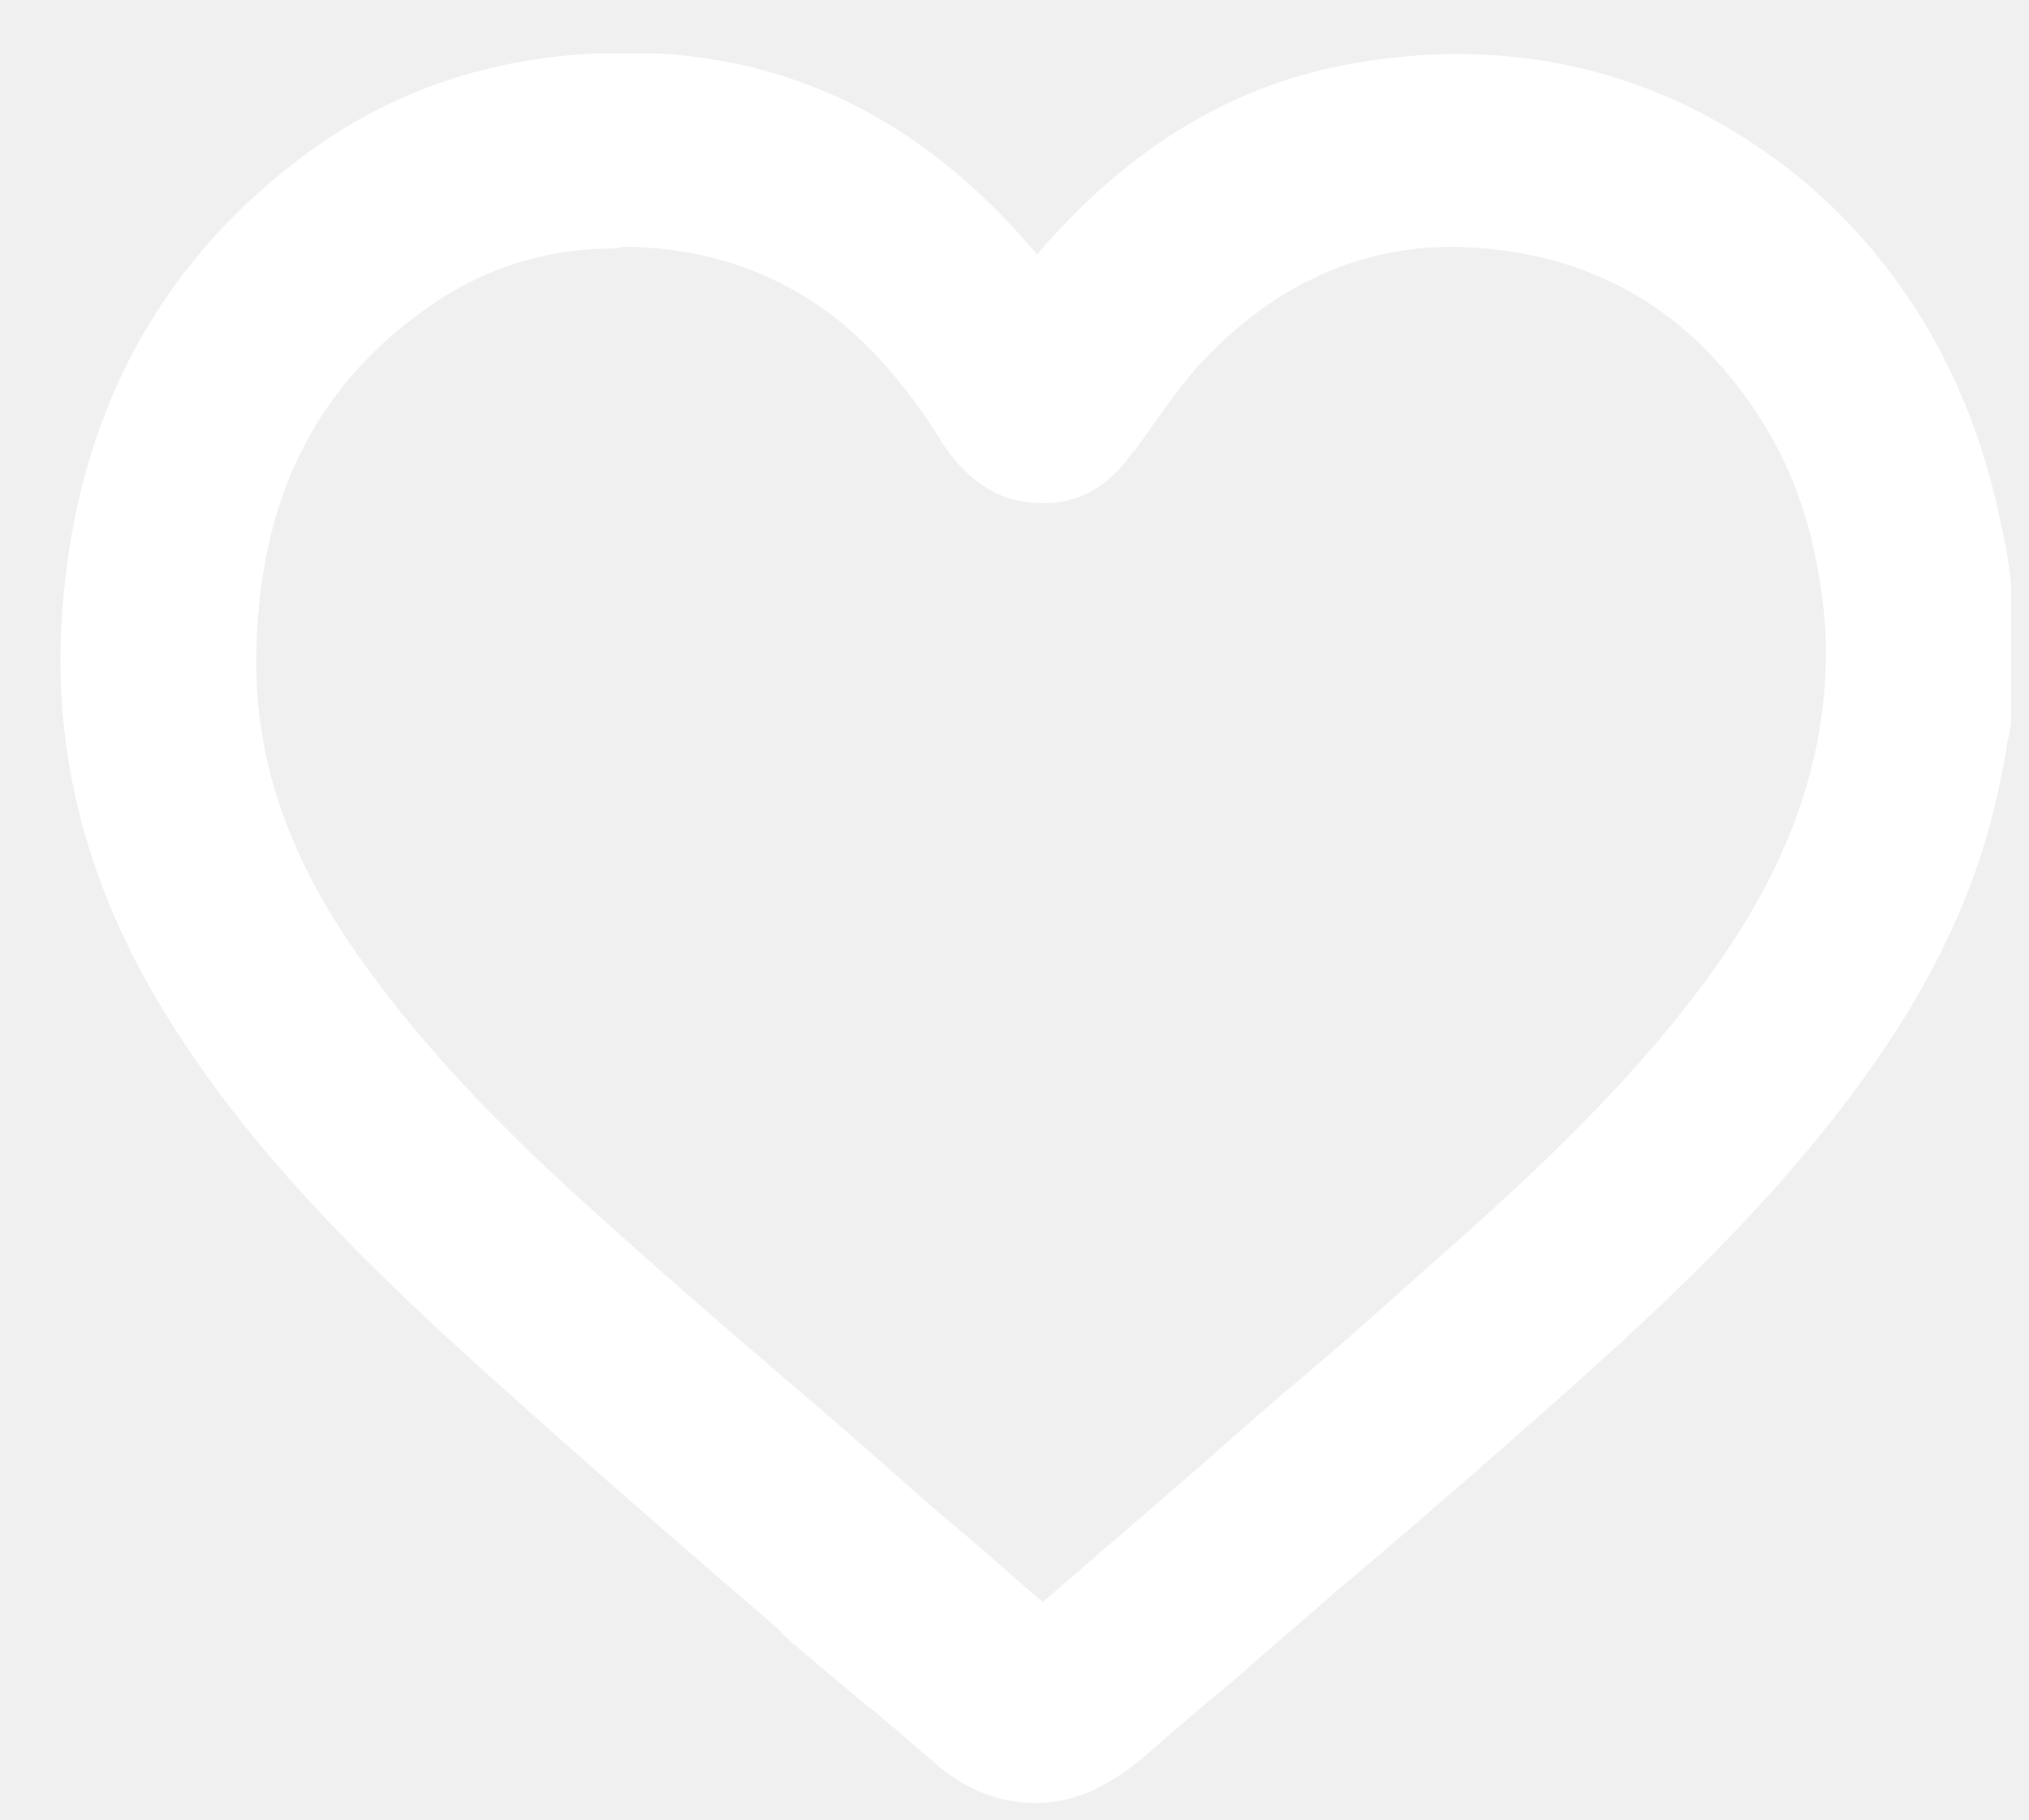
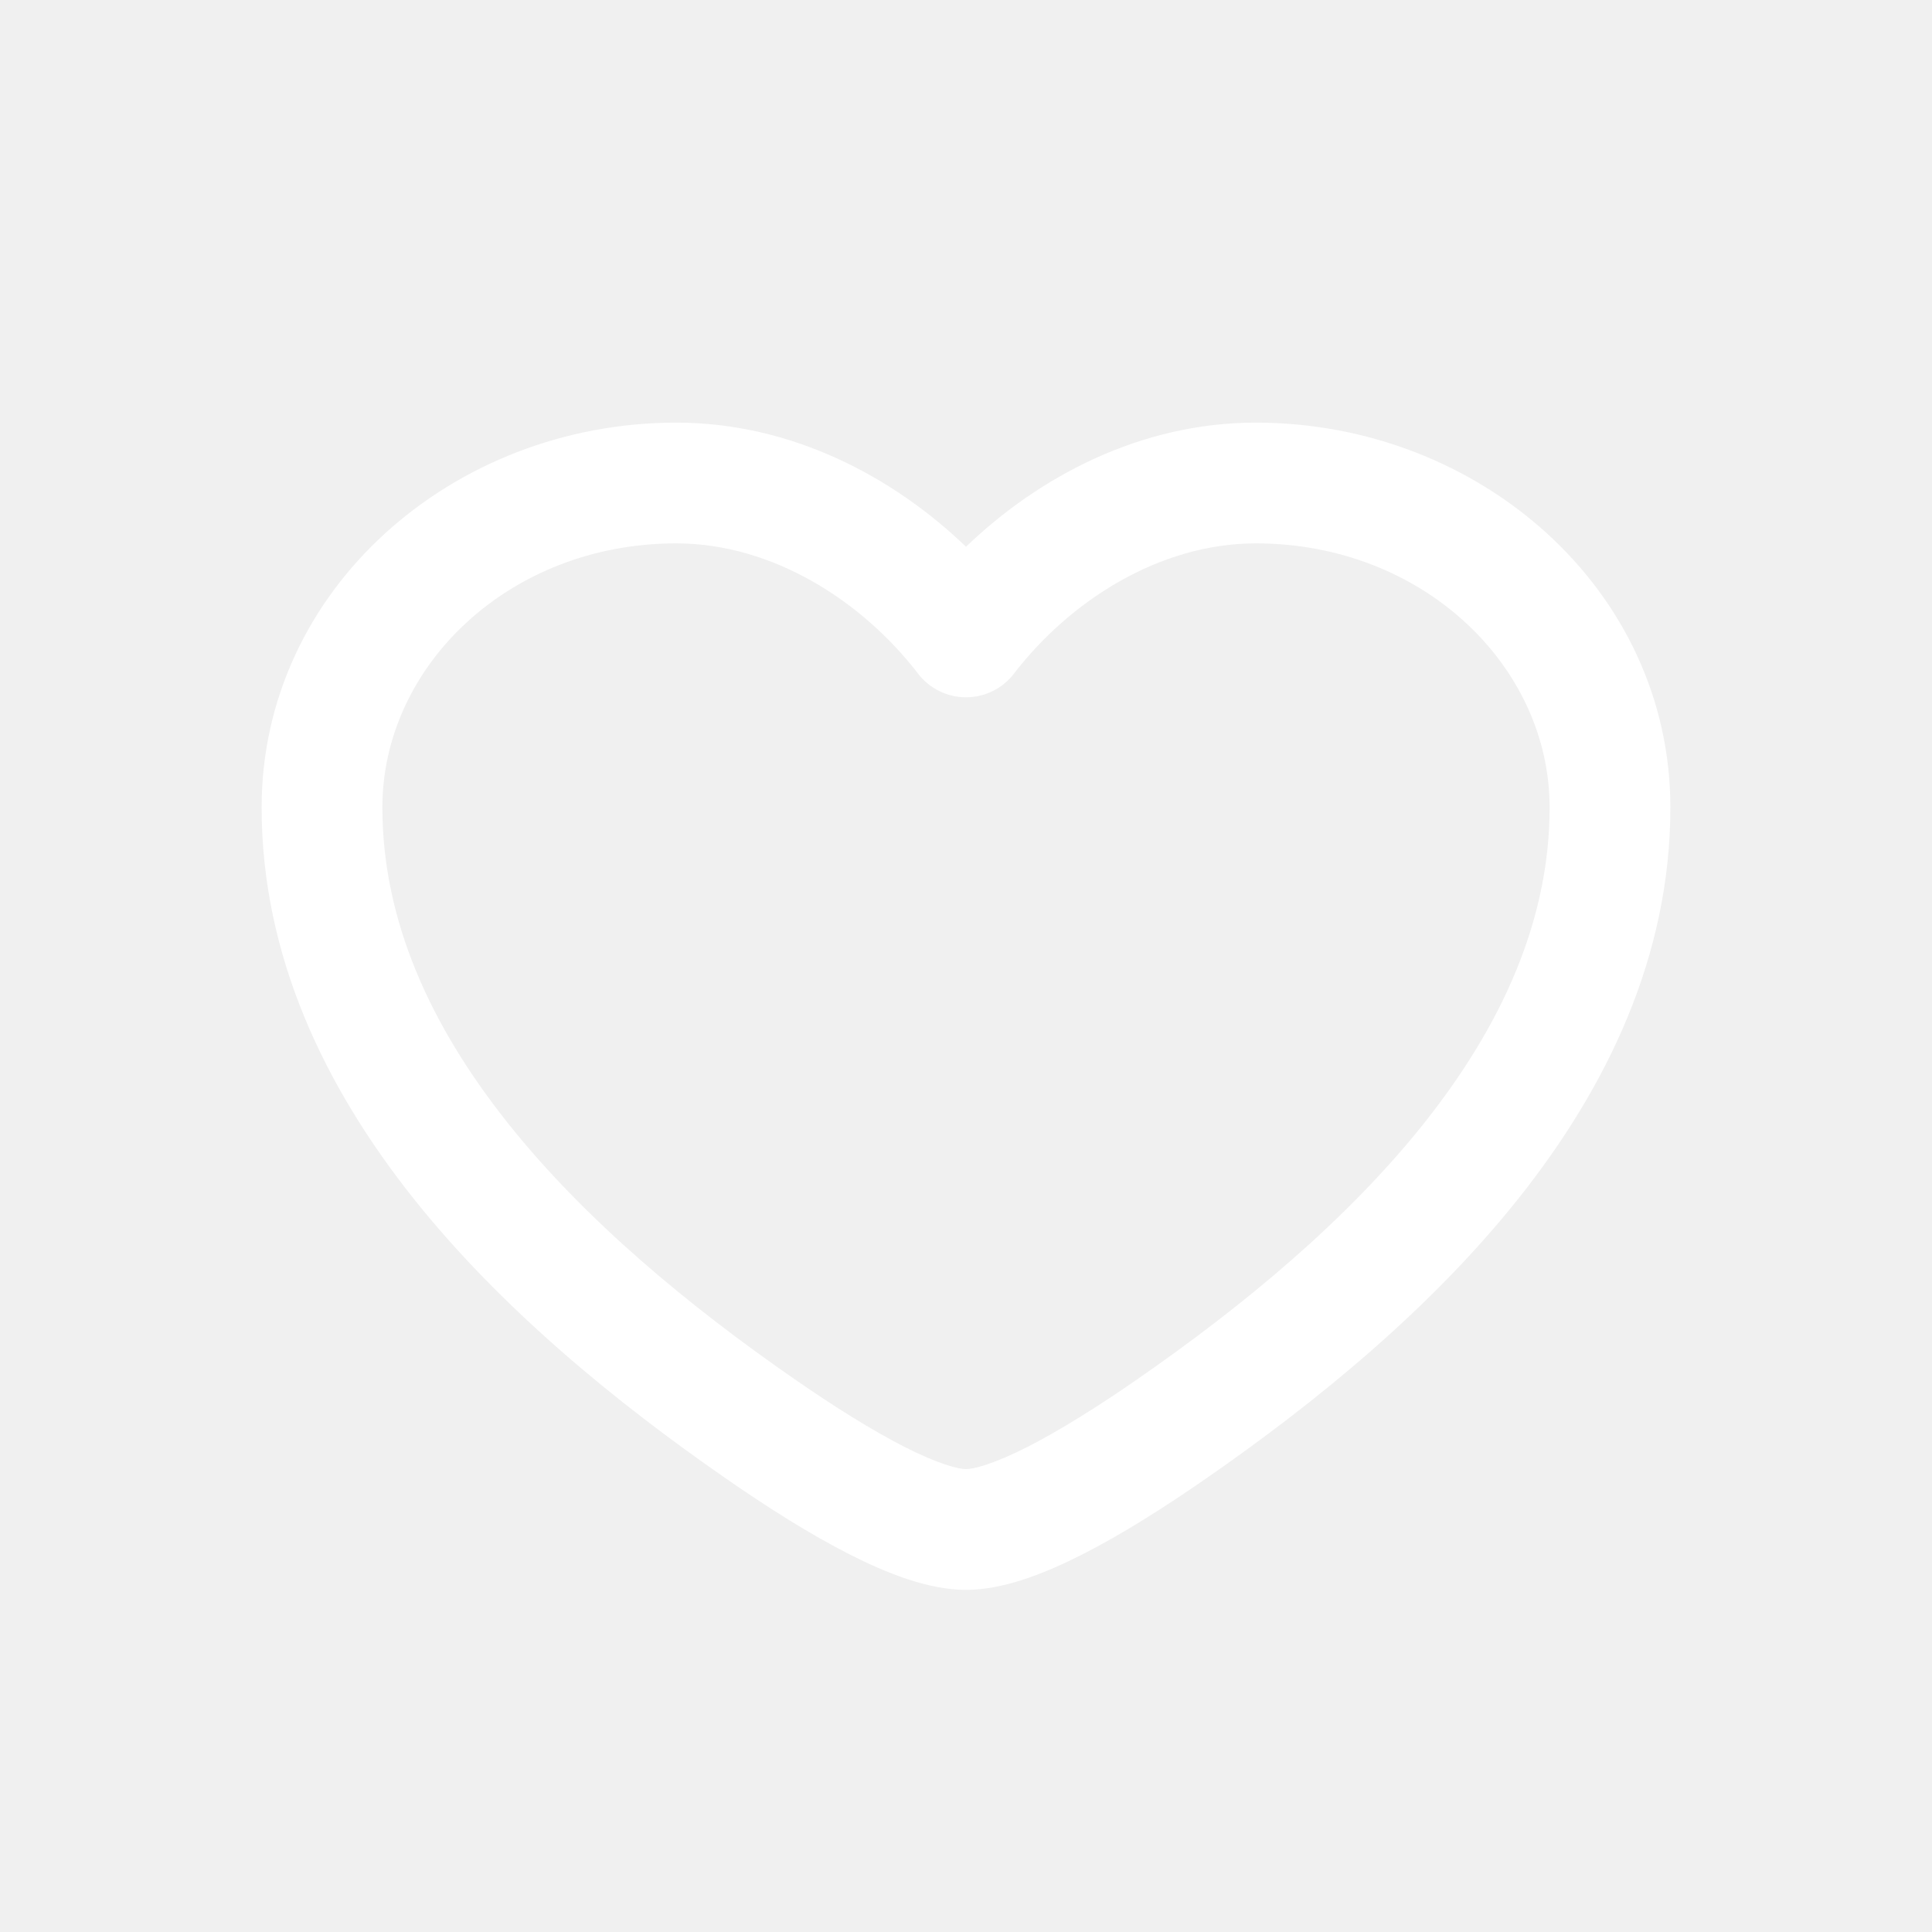
- <svg xmlns="http://www.w3.org/2000/svg" width="29" height="26" viewBox="0 0 29 26" fill="none">
-   <g clip-path="url(#clip0_37_13013)">
-     <path d="M28.338 8.457C28.311 8.375 28.311 8.267 28.284 8.186C28.257 7.996 28.203 7.806 28.176 7.617C27.797 5.64 26.876 4.042 25.467 2.877C23.707 1.441 21.675 0.927 19.427 1.306C17.694 1.604 16.231 2.552 14.931 4.15C14.877 4.204 14.85 4.258 14.822 4.285C14.796 4.258 14.741 4.204 14.714 4.15C13.008 2.037 11.004 1.062 8.512 1.17C6.995 1.252 5.641 1.739 4.476 2.633C2.58 4.069 1.524 6.1 1.307 8.646C1.117 10.65 1.632 12.655 2.851 14.524C3.934 16.23 5.343 17.611 6.589 18.749C8.214 20.239 9.92 21.701 11.572 23.11C12.249 23.706 12.927 24.274 13.631 24.87C14.01 25.195 14.416 25.358 14.822 25.358C15.256 25.358 15.662 25.195 16.041 24.843C16.475 24.464 16.908 24.112 17.314 23.76C18.29 22.92 19.292 22.053 20.267 21.214L20.429 21.078C22.081 19.643 23.788 18.18 25.25 16.528C26.605 14.984 27.471 13.576 27.932 12.086C28.095 11.598 28.176 11.111 28.257 10.623C28.284 10.515 28.311 10.407 28.311 10.325L28.338 8.457ZM24.709 14.253C23.436 15.959 21.865 17.368 20.483 18.587C19.508 19.453 18.479 20.32 17.531 21.16C16.664 21.891 15.798 22.649 14.958 23.381C14.85 23.462 14.85 23.462 14.741 23.354C14.01 22.703 13.279 22.081 12.547 21.458C11.166 20.266 9.73 19.047 8.349 17.801C7.049 16.636 5.695 15.309 4.611 13.711C3.663 12.303 3.203 10.894 3.23 9.486C3.257 6.967 4.205 5.125 6.074 3.933C6.832 3.446 7.672 3.202 8.566 3.148C8.674 3.148 8.782 3.121 8.837 3.121H8.891C10.218 3.148 11.356 3.554 12.331 4.367C12.899 4.854 13.387 5.45 13.848 6.181C14.118 6.588 14.416 6.804 14.796 6.804C15.229 6.831 15.581 6.642 15.852 6.263C16.15 5.829 16.448 5.396 16.8 4.99C17.937 3.744 19.265 3.094 20.754 3.121C22.867 3.148 24.492 4.069 25.603 5.91C26.117 6.777 26.415 7.779 26.496 8.971C26.605 10.786 26.009 12.519 24.709 14.253Z" fill="white" />
-     <path d="M14.795 25.764C14.28 25.764 13.793 25.575 13.332 25.168C12.98 24.87 12.655 24.572 12.303 24.302C11.951 24.004 11.626 23.733 11.274 23.435L11.084 23.245C9.513 21.891 7.888 20.483 6.317 19.047C5.071 17.882 3.636 16.474 2.525 14.74C1.252 12.79 0.711 10.732 0.9 8.619C1.117 5.938 2.254 3.825 4.232 2.308C5.451 1.36 6.886 0.845 8.484 0.764C11.003 0.629 13.089 1.577 14.822 3.635C16.149 2.091 17.639 1.198 19.372 0.9C21.756 0.493 23.896 1.062 25.738 2.552C27.227 3.798 28.202 5.477 28.609 7.536C28.636 7.617 28.636 7.698 28.663 7.779C28.69 7.888 28.69 7.996 28.717 8.104L28.744 8.348C28.744 8.402 28.744 8.456 28.744 8.511V10.271C28.744 10.298 28.744 10.298 28.744 10.325C28.744 10.38 28.717 10.434 28.717 10.488C28.717 10.542 28.69 10.569 28.69 10.623C28.609 11.111 28.5 11.626 28.338 12.14C27.85 13.684 26.956 15.147 25.575 16.745C24.167 18.37 22.514 19.778 20.944 21.16L20.564 21.485C20.077 21.918 19.589 22.324 19.075 22.758C18.587 23.191 18.099 23.597 17.612 24.031C17.179 24.383 16.745 24.762 16.339 25.114C15.824 25.547 15.337 25.764 14.795 25.764ZM8.917 1.577C8.782 1.577 8.674 1.577 8.538 1.577C7.103 1.631 5.83 2.091 4.719 2.931C2.932 4.285 1.902 6.235 1.713 8.673C1.523 10.596 2.038 12.492 3.202 14.307C4.286 15.986 5.667 17.34 6.859 18.451C8.43 19.887 10.055 21.268 11.626 22.622L11.816 22.785C12.168 23.083 12.493 23.354 12.845 23.651C13.197 23.949 13.522 24.247 13.874 24.545C14.497 25.087 15.147 25.06 15.77 24.545C16.203 24.166 16.637 23.814 17.07 23.435C17.558 23.029 18.045 22.595 18.533 22.162C19.02 21.728 19.535 21.322 20.023 20.889L20.402 20.564C21.973 19.209 23.571 17.801 24.952 16.23C26.279 14.74 27.119 13.359 27.552 11.923C27.688 11.463 27.796 10.975 27.877 10.515C27.877 10.461 27.904 10.407 27.904 10.352C27.904 10.325 27.904 10.271 27.932 10.244V8.402C27.932 8.375 27.932 8.375 27.932 8.348L27.904 8.186C27.877 8.077 27.877 7.969 27.85 7.888C27.823 7.806 27.823 7.725 27.796 7.644C27.417 5.802 26.55 4.285 25.196 3.148C23.544 1.793 21.621 1.306 19.481 1.658C17.856 1.929 16.474 2.823 15.228 4.367L15.201 4.394C15.174 4.421 15.174 4.421 15.147 4.448C15.12 4.475 15.093 4.502 15.093 4.529C14.931 4.692 14.687 4.692 14.524 4.529C14.497 4.502 14.443 4.421 14.389 4.339C12.872 2.498 11.084 1.577 8.917 1.577ZM14.849 23.841C14.687 23.841 14.578 23.76 14.47 23.679C14.064 23.326 13.684 23.001 13.278 22.649C12.926 22.351 12.601 22.053 12.249 21.783L11.409 21.024C10.326 20.076 9.188 19.101 8.078 18.099C6.832 16.988 5.396 15.607 4.259 13.928C3.284 12.465 2.796 11.002 2.796 9.486C2.823 6.804 3.825 4.881 5.83 3.581C6.642 3.066 7.536 2.768 8.538 2.741C8.62 2.741 8.701 2.741 8.755 2.714C8.782 2.714 8.809 2.714 8.836 2.714H8.89C10.326 2.741 11.545 3.175 12.574 4.069C13.17 4.583 13.684 5.206 14.172 5.965C14.416 6.344 14.66 6.398 14.795 6.398C15.093 6.425 15.31 6.29 15.499 6.046L15.526 5.992C15.797 5.558 16.095 5.125 16.474 4.719C17.693 3.364 19.129 2.687 20.727 2.714C22.975 2.741 24.735 3.744 25.927 5.694C26.496 6.642 26.794 7.698 26.875 8.944C26.984 10.867 26.361 12.682 25.006 14.496C23.76 16.203 22.216 17.611 20.754 18.884C20.239 19.345 19.725 19.778 19.21 20.239C18.723 20.645 18.262 21.051 17.802 21.457L17.774 21.485C16.935 22.216 16.068 22.947 15.228 23.679C15.093 23.787 14.958 23.841 14.849 23.841ZM8.89 3.527C8.809 3.554 8.701 3.554 8.592 3.554C7.78 3.581 6.994 3.825 6.317 4.258C4.557 5.396 3.663 7.102 3.663 9.486C3.663 10.84 4.096 12.14 4.99 13.467C6.074 15.065 7.455 16.392 8.674 17.476C9.757 18.451 10.895 19.426 12.005 20.374L12.872 21.133C13.197 21.43 13.549 21.728 13.874 21.999C14.226 22.297 14.551 22.595 14.903 22.893C15.689 22.216 16.474 21.539 17.287 20.835C17.774 20.401 18.235 19.995 18.723 19.589C19.237 19.155 19.752 18.695 20.266 18.234C21.648 17.015 23.165 15.661 24.383 14.009C25.602 12.357 26.171 10.732 26.09 8.998C26.009 7.888 25.738 6.94 25.25 6.127C24.221 4.421 22.704 3.554 20.754 3.527C19.4 3.527 18.154 4.096 17.097 5.26C16.772 5.64 16.501 6.046 16.231 6.425L16.176 6.479C15.824 6.994 15.337 7.238 14.768 7.183C14.28 7.156 13.847 6.886 13.495 6.371C13.062 5.667 12.601 5.098 12.059 4.637C11.166 3.906 10.109 3.527 8.89 3.527Z" fill="white" />
-   </g>
-   <defs>
-     <clipPath id="clip0_37_13013">
-       <rect width="27.898" height="25" fill="white" transform="translate(0.845703 0.76416)" />
-     </clipPath>
-   </defs>
+ <svg xmlns="http://www.w3.org/2000/svg" width="24" height="24" viewBox="0 0 24 24" fill="none">
+   <path fill-rule="evenodd" clip-rule="evenodd" d="M3.25 10.03C3.25 7.329 5.619 5.25 8.4 5.25C9.833 5.25 11.095 5.922 12 6.792C12.905 5.922 14.166 5.25 15.6 5.25C18.381 5.25 20.75 7.329 20.75 10.03C20.75 11.88 19.961 13.506 18.868 14.882C17.777 16.254 16.35 17.419 14.983 18.366C14.461 18.728 13.934 19.061 13.45 19.307C12.996 19.538 12.475 19.75 12 19.75C11.525 19.75 11.004 19.538 10.55 19.307C10.066 19.061 9.538 18.728 9.017 18.366C7.65 17.419 6.223 16.254 5.132 14.882C4.039 13.506 3.25 11.88 3.25 10.03ZM8.4 6.75C6.321 6.75 4.75 8.279 4.75 10.03C4.75 11.433 5.346 12.74 6.306 13.948C7.268 15.159 8.563 16.227 9.871 17.133C10.366 17.476 10.832 17.767 11.23 17.971C11.659 18.189 11.907 18.25 12 18.25C12.093 18.25 12.341 18.189 12.77 17.971C13.168 17.767 13.634 17.476 14.129 17.133C15.437 16.227 16.732 15.159 17.694 13.948C18.654 12.74 19.25 11.433 19.25 10.03C19.25 8.279 17.679 6.75 15.6 6.75C14.406 6.75 13.291 7.463 12.595 8.369C12.453 8.554 12.233 8.662 12 8.662C11.767 8.662 11.547 8.554 11.405 8.369C10.709 7.463 9.594 6.75 8.4 6.75Z" fill="white" />
</svg>
